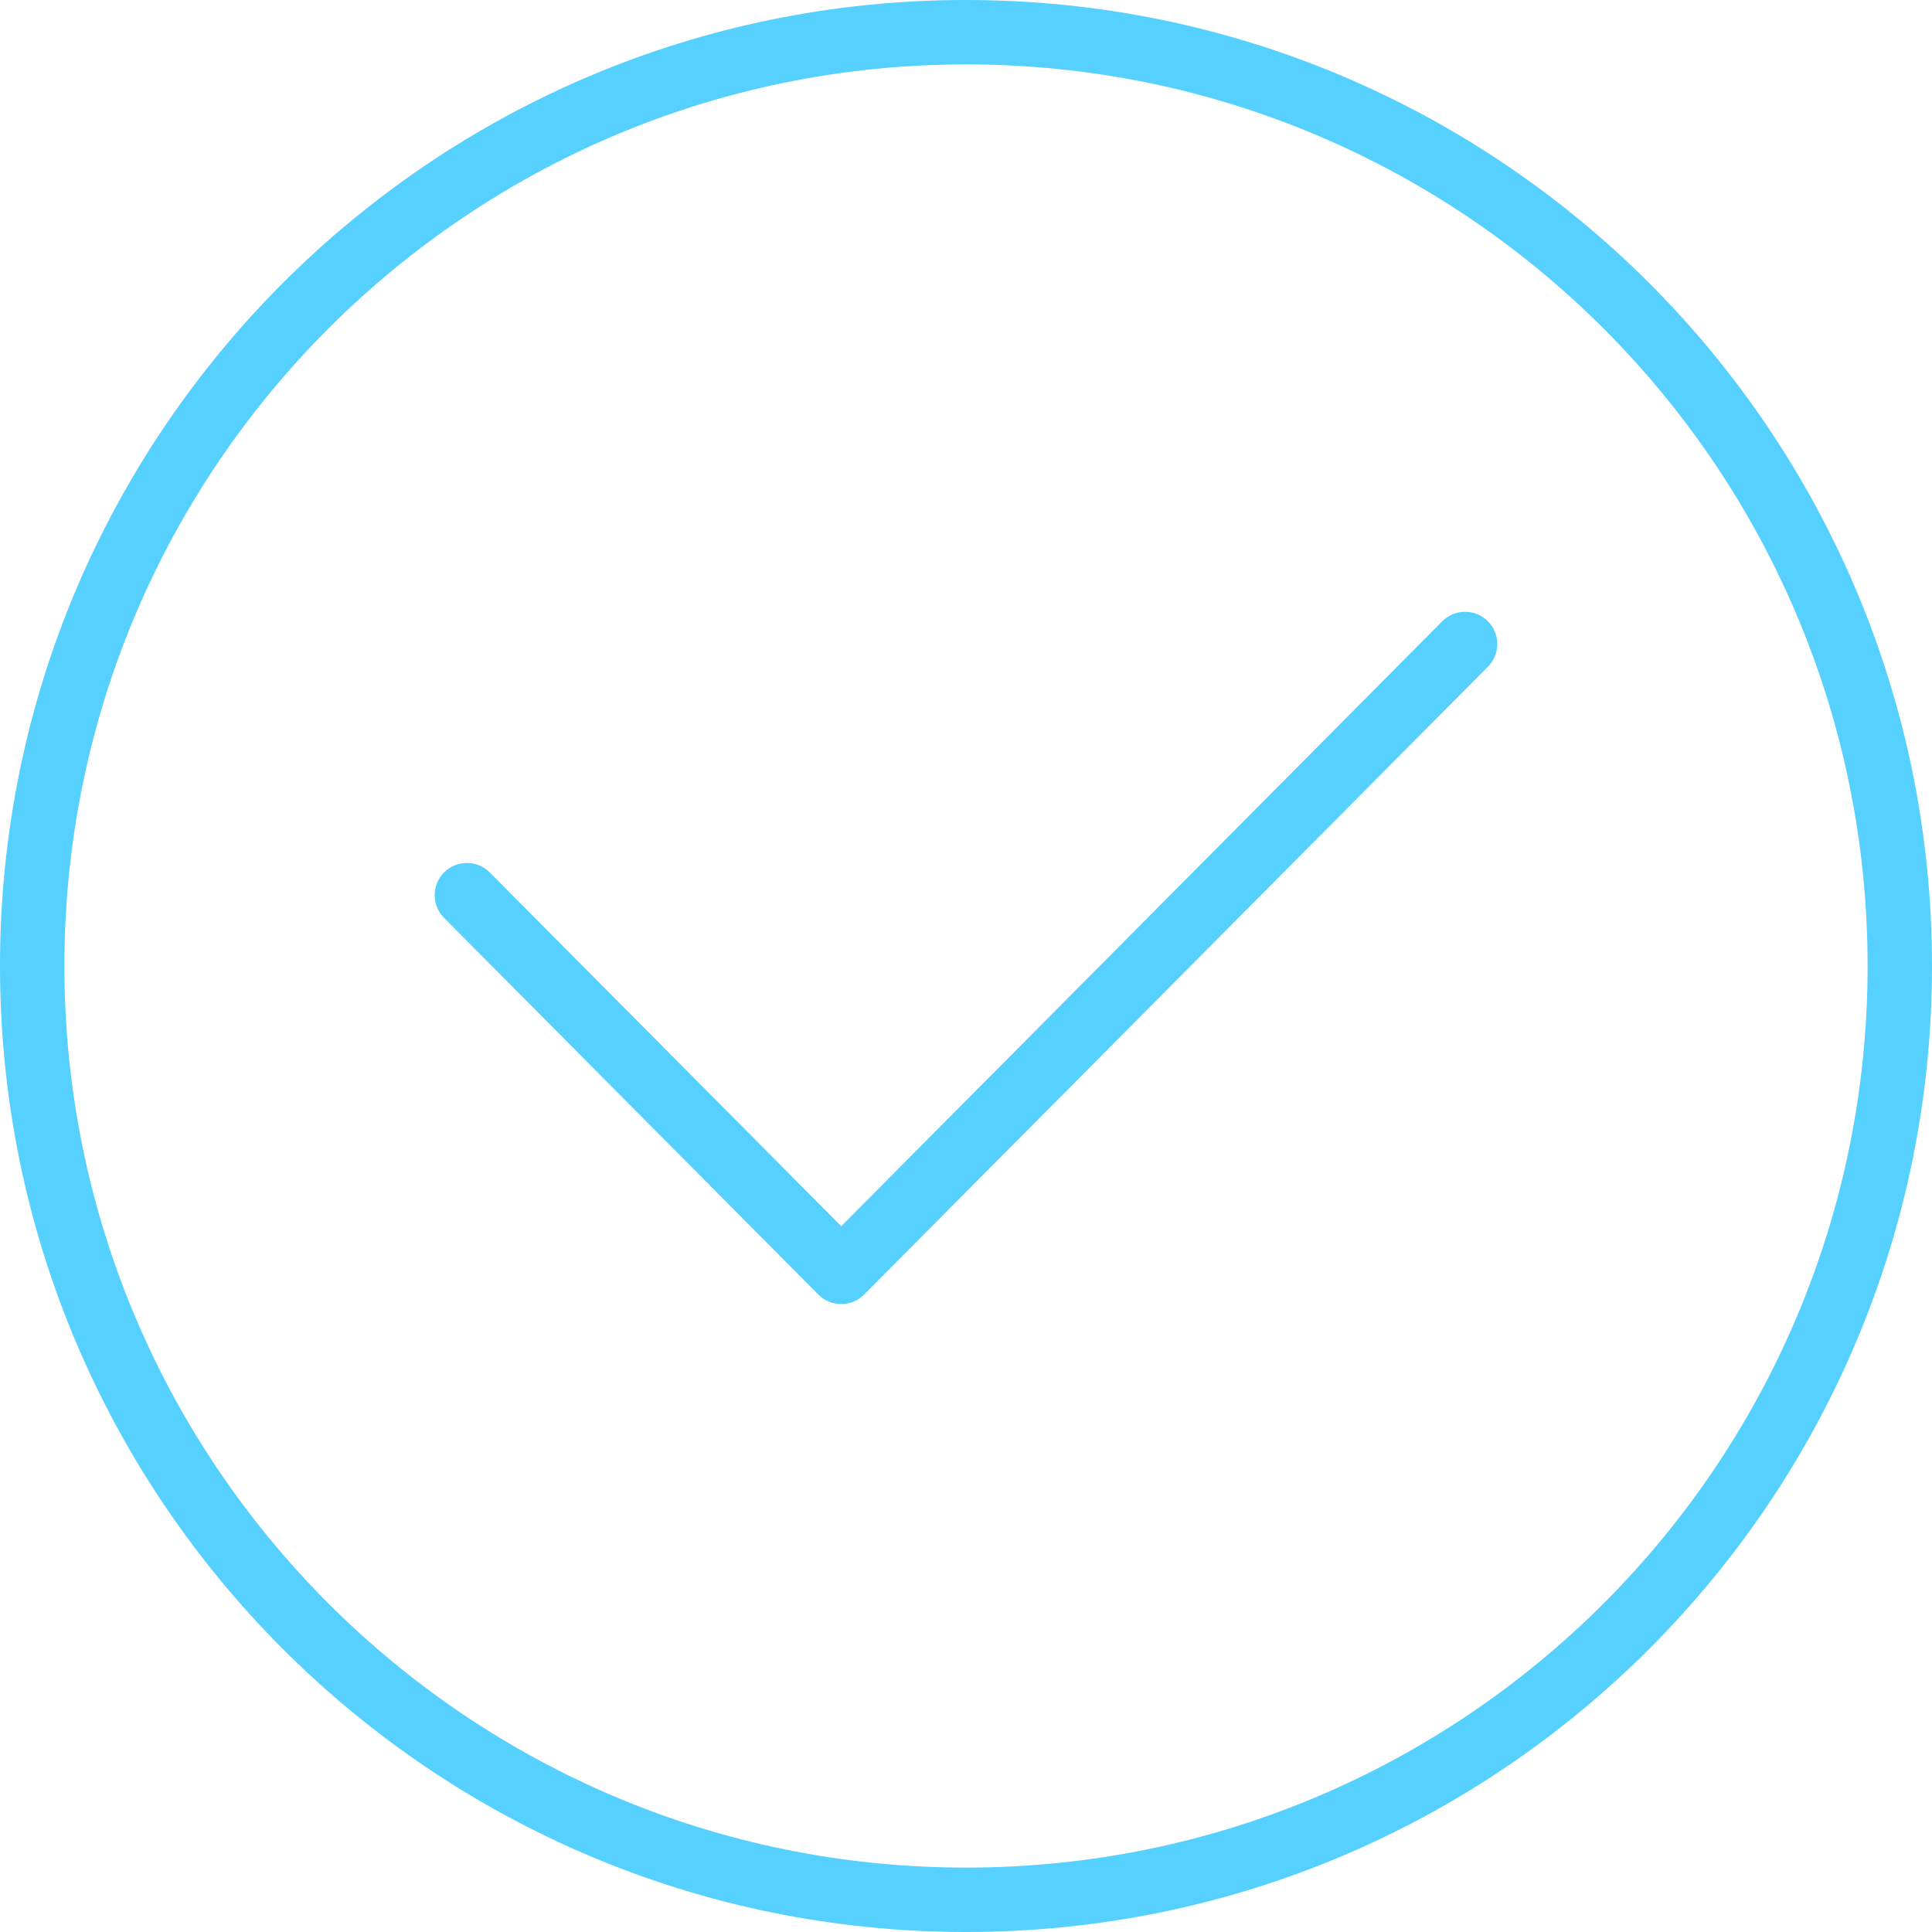
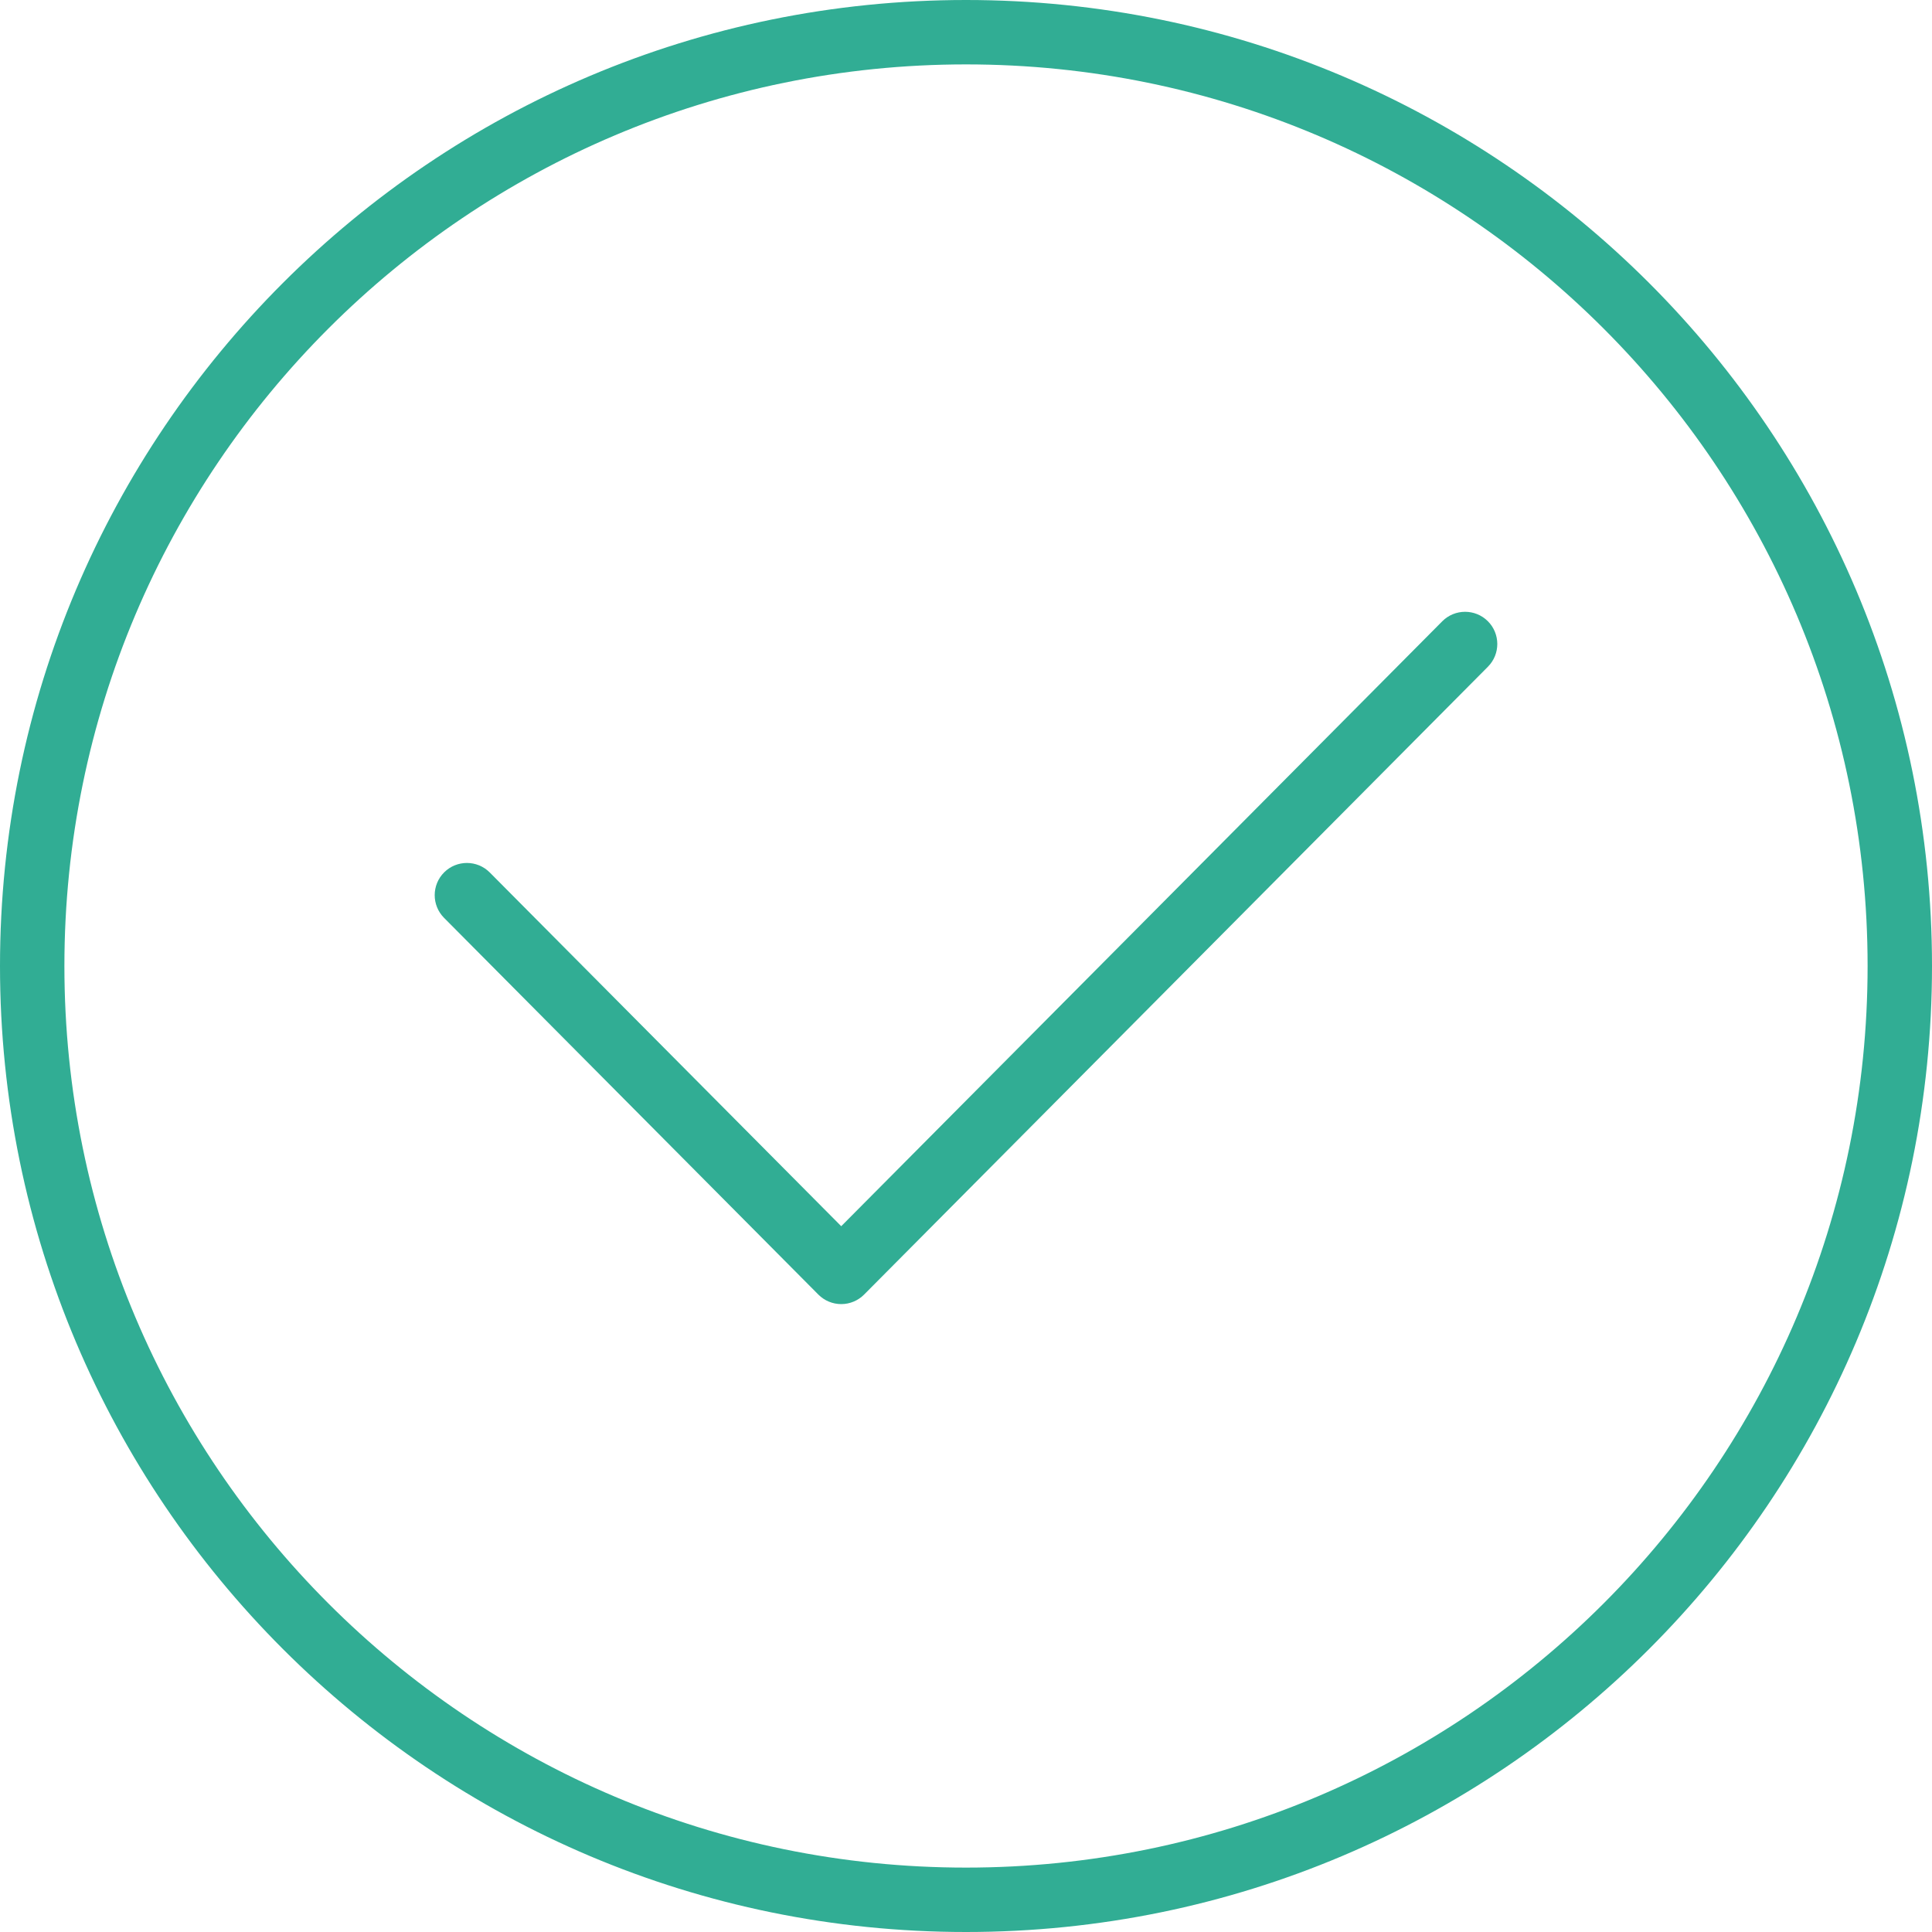
<svg xmlns="http://www.w3.org/2000/svg" width="120" height="120" viewBox="0 0 120 120" fill="none">
-   <path fill-rule="evenodd" clip-rule="evenodd" d="M92.41 38.581C93.193 39.36 93.197 40.626 92.419 41.41L53.669 80.41C53.293 80.787 52.783 81 52.25 81C51.717 81 51.207 80.787 50.831 80.41L27.581 57.01C26.803 56.226 26.807 54.96 27.59 54.181C28.374 53.403 29.64 53.407 30.419 54.19L52.25 76.162L89.581 38.59C90.36 37.807 91.626 37.803 92.41 38.581Z" fill="#55d0ff" />
-   <path fill-rule="evenodd" clip-rule="evenodd" d="M60 116C90.928 116 116 90.928 116 60C116 29.072 90.928 4 60 4C29.072 4 4 29.072 4 60C4 90.928 29.072 116 60 116ZM60 120C93.137 120 120 93.137 120 60C120 26.863 93.137 0 60 0C26.863 0 0 26.863 0 60C0 93.137 26.863 120 60 120Z" fill="#55d0ff" />
+   <path fill-rule="evenodd" clip-rule="evenodd" d="M92.41 38.581C93.193 39.36 93.197 40.626 92.419 41.41L53.669 80.41C53.293 80.787 52.783 81 52.25 81C51.717 81 51.207 80.787 50.831 80.41L27.581 57.01C26.803 56.226 26.807 54.96 27.59 54.181C28.374 53.403 29.64 53.407 30.419 54.19L52.25 76.162L89.581 38.59C90.36 37.807 91.626 37.803 92.41 38.581Z" fill="#31AD94" />
+   <path fill-rule="evenodd" clip-rule="evenodd" d="M60 116C90.928 116 116 90.928 116 60C116 29.072 90.928 4 60 4C29.072 4 4 29.072 4 60C4 90.928 29.072 116 60 116ZM60 120C93.137 120 120 93.137 120 60C120 26.863 93.137 0 60 0C26.863 0 0 26.863 0 60C0 93.137 26.863 120 60 120Z" fill="#31AD94" />
</svg>
